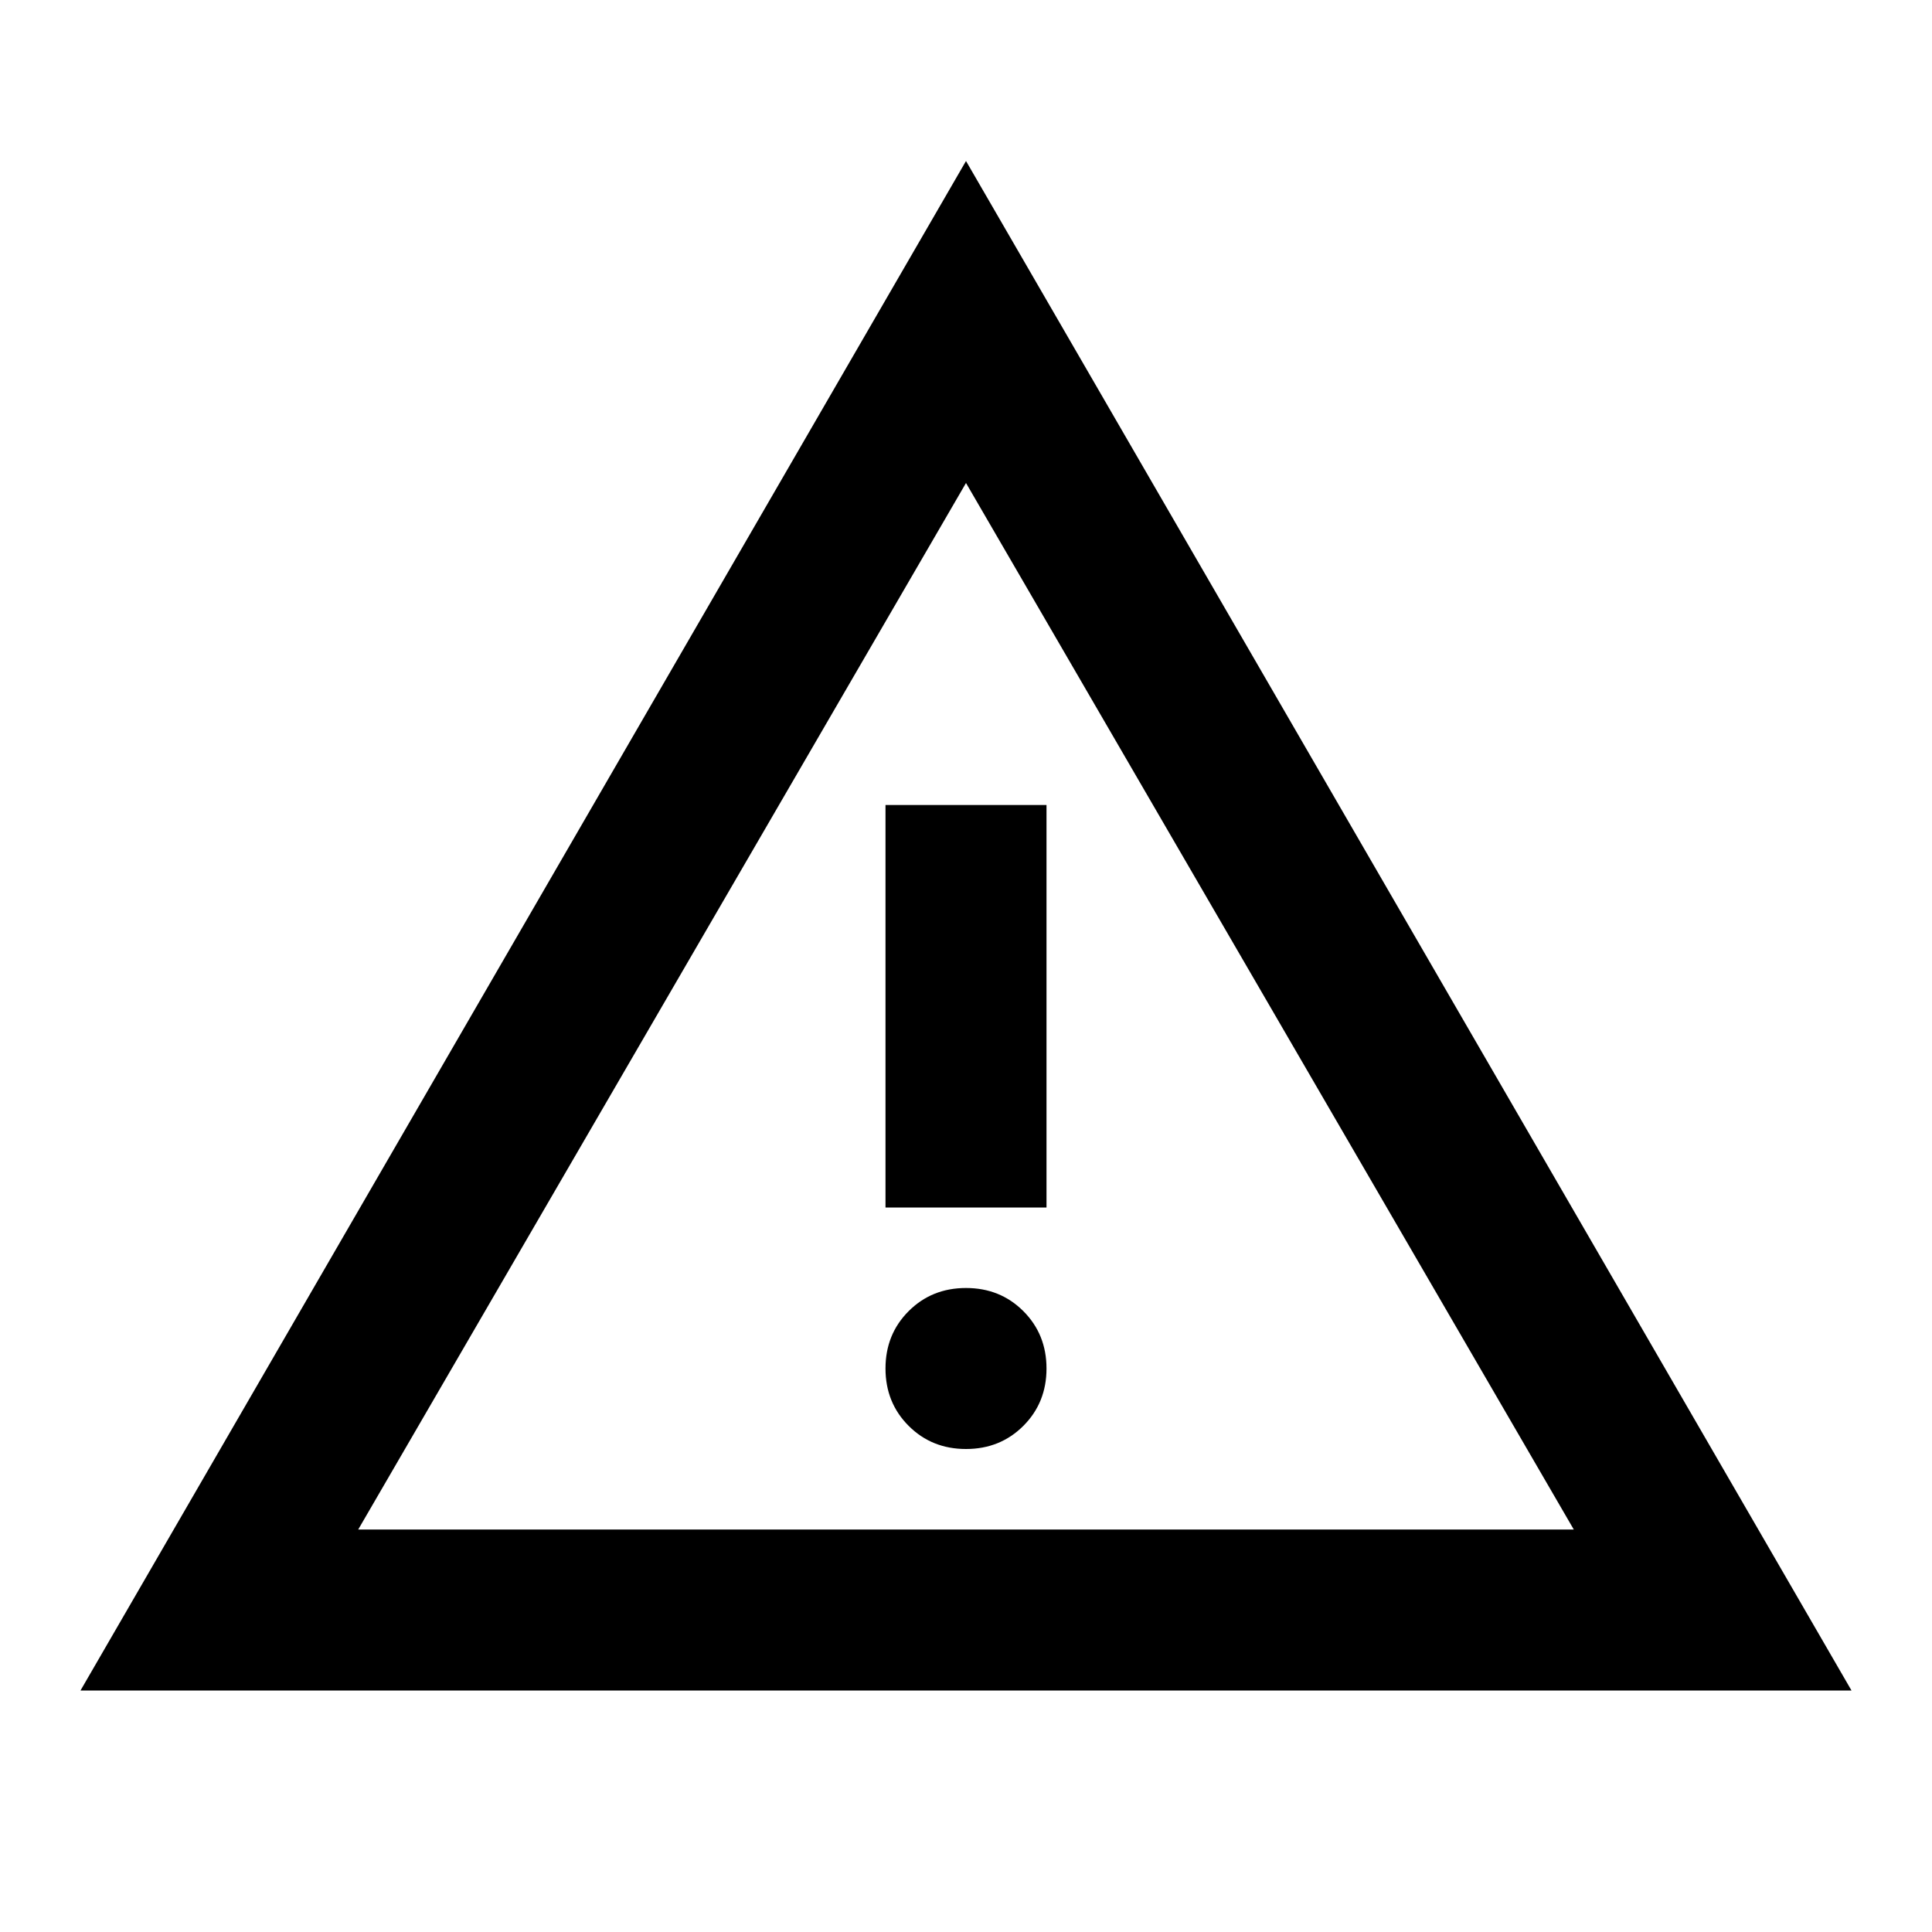
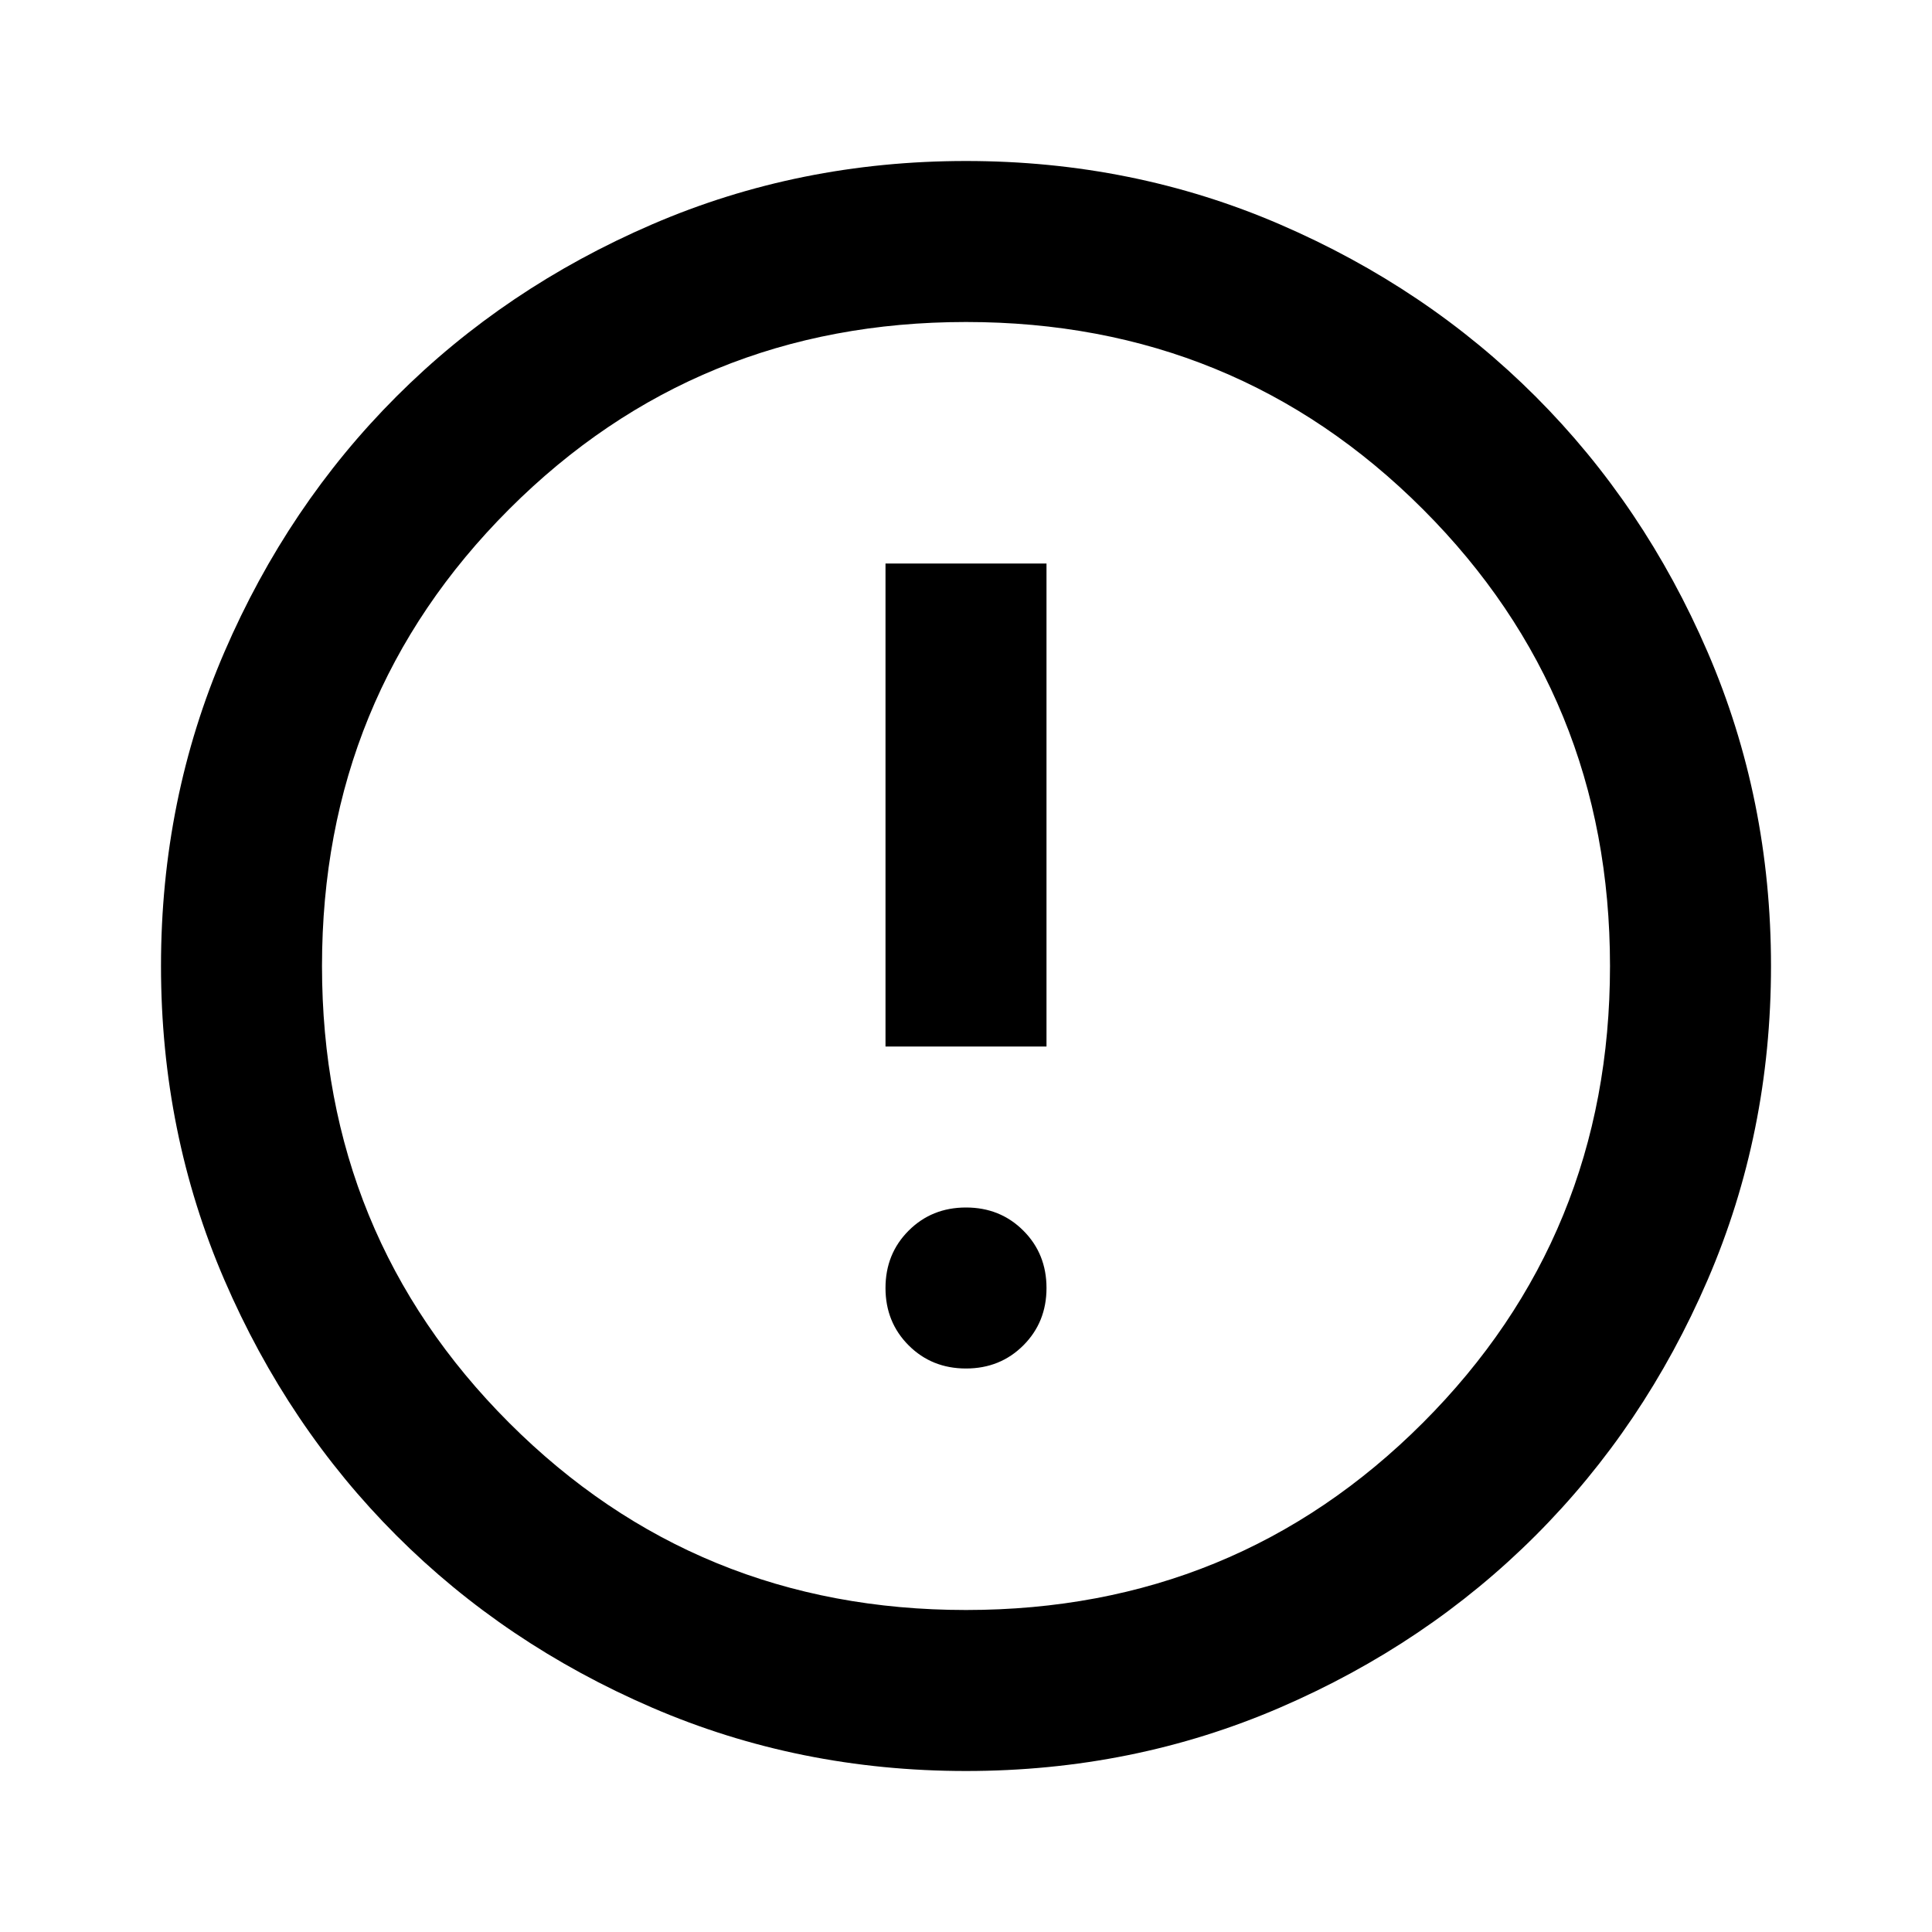
<svg xmlns="http://www.w3.org/2000/svg" height="24" viewBox="0 -960 960 960" width="24">
-   <path d="m40-120 440-760 440 760H40Zm138-80h604L480-720 178-200Zm302-40q17 0 28.5-11.5T520-280q0-17-11.5-28.5T480-320q-17 0-28.5 11.5T440-280q0 17 11.5 28.5T480-240Zm-40-120h80v-200h-80v200Zm40-100Z" />
+   <path d="M480-280q17 0 28.5-11.5T520-320q0-17-11.5-28.5T480-360q-17 0-28.5 11.5T440-320q0 17 11.5 28.5T480-280Zm-40-160h80v-240h-80v240Zm40 360q-83 0-156-31.5T197-197q-54-54-85.5-127T80-480q0-83 31.5-156T197-763q54-54 127-85.5T480-880q83 0 156 31.5T763-763q54 54 85.5 127T880-480q0 83-31.5 156T763-197q-54 54-127 85.5T480-80Zm0-80q134 0 227-93t93-227q0-134-93-227t-227-93q-134 0-227 93t-93 227q0 134 93 227t227 93Zm0-320Z" />
</svg>
